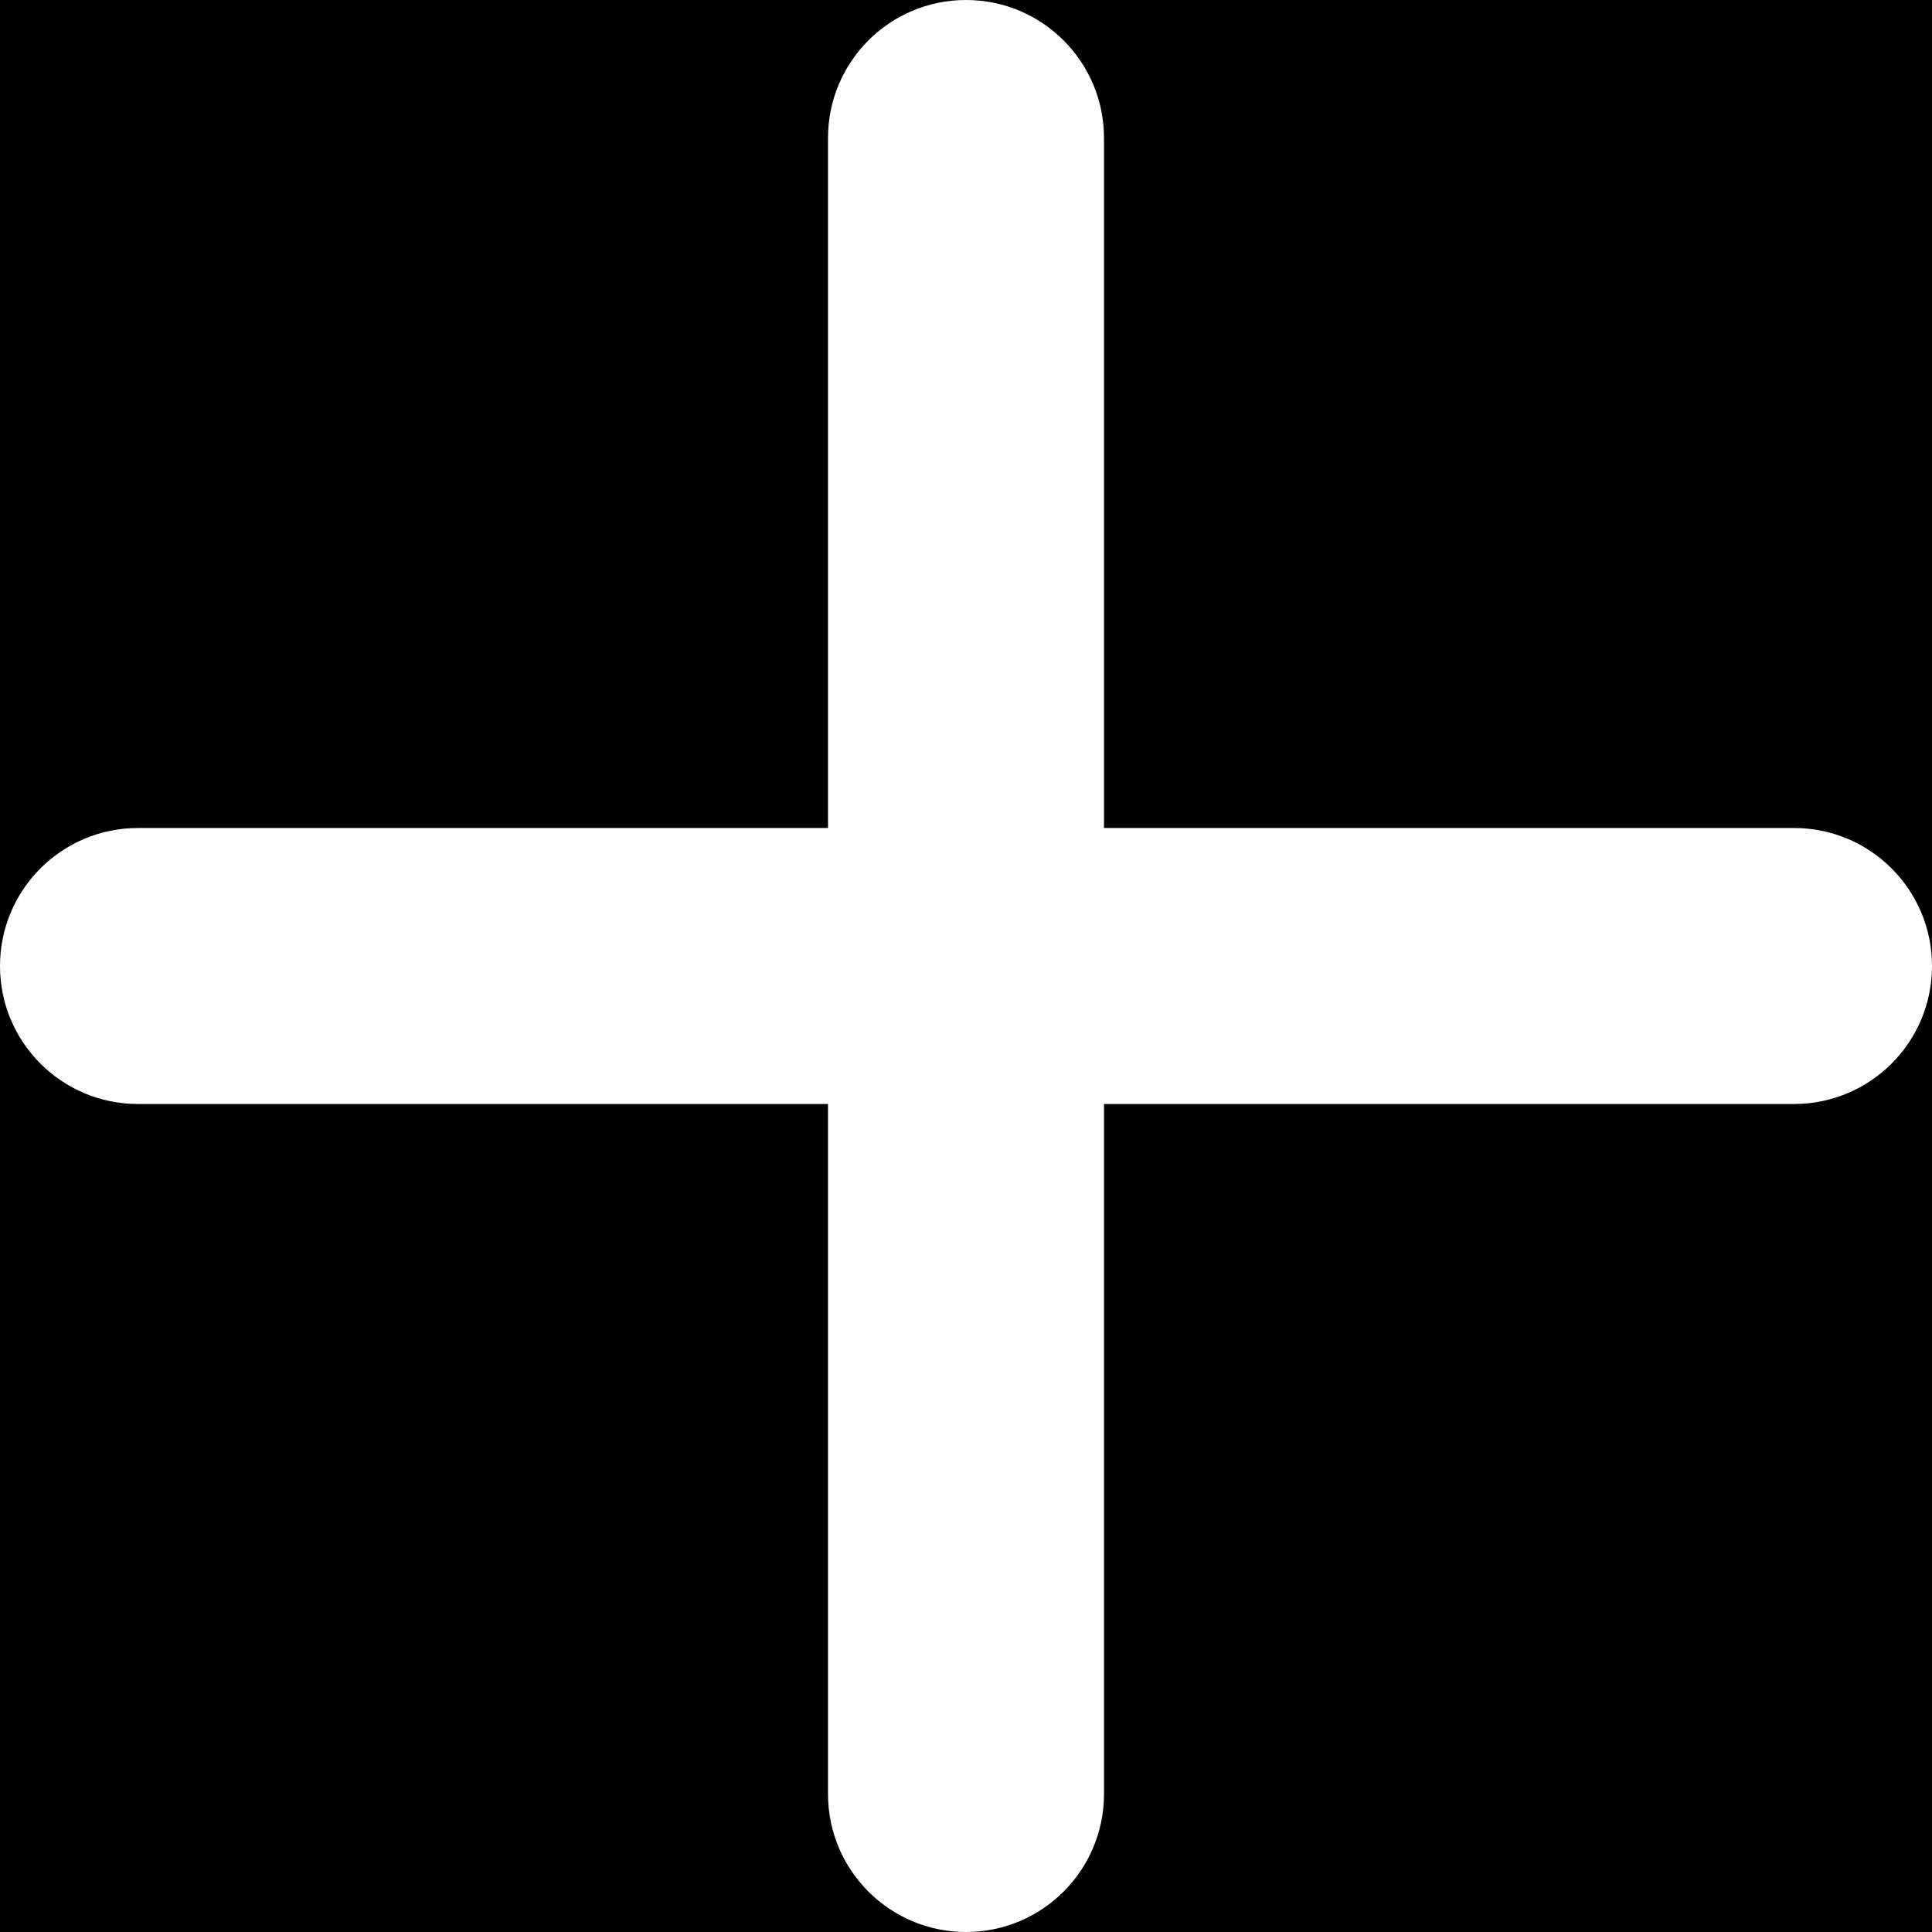
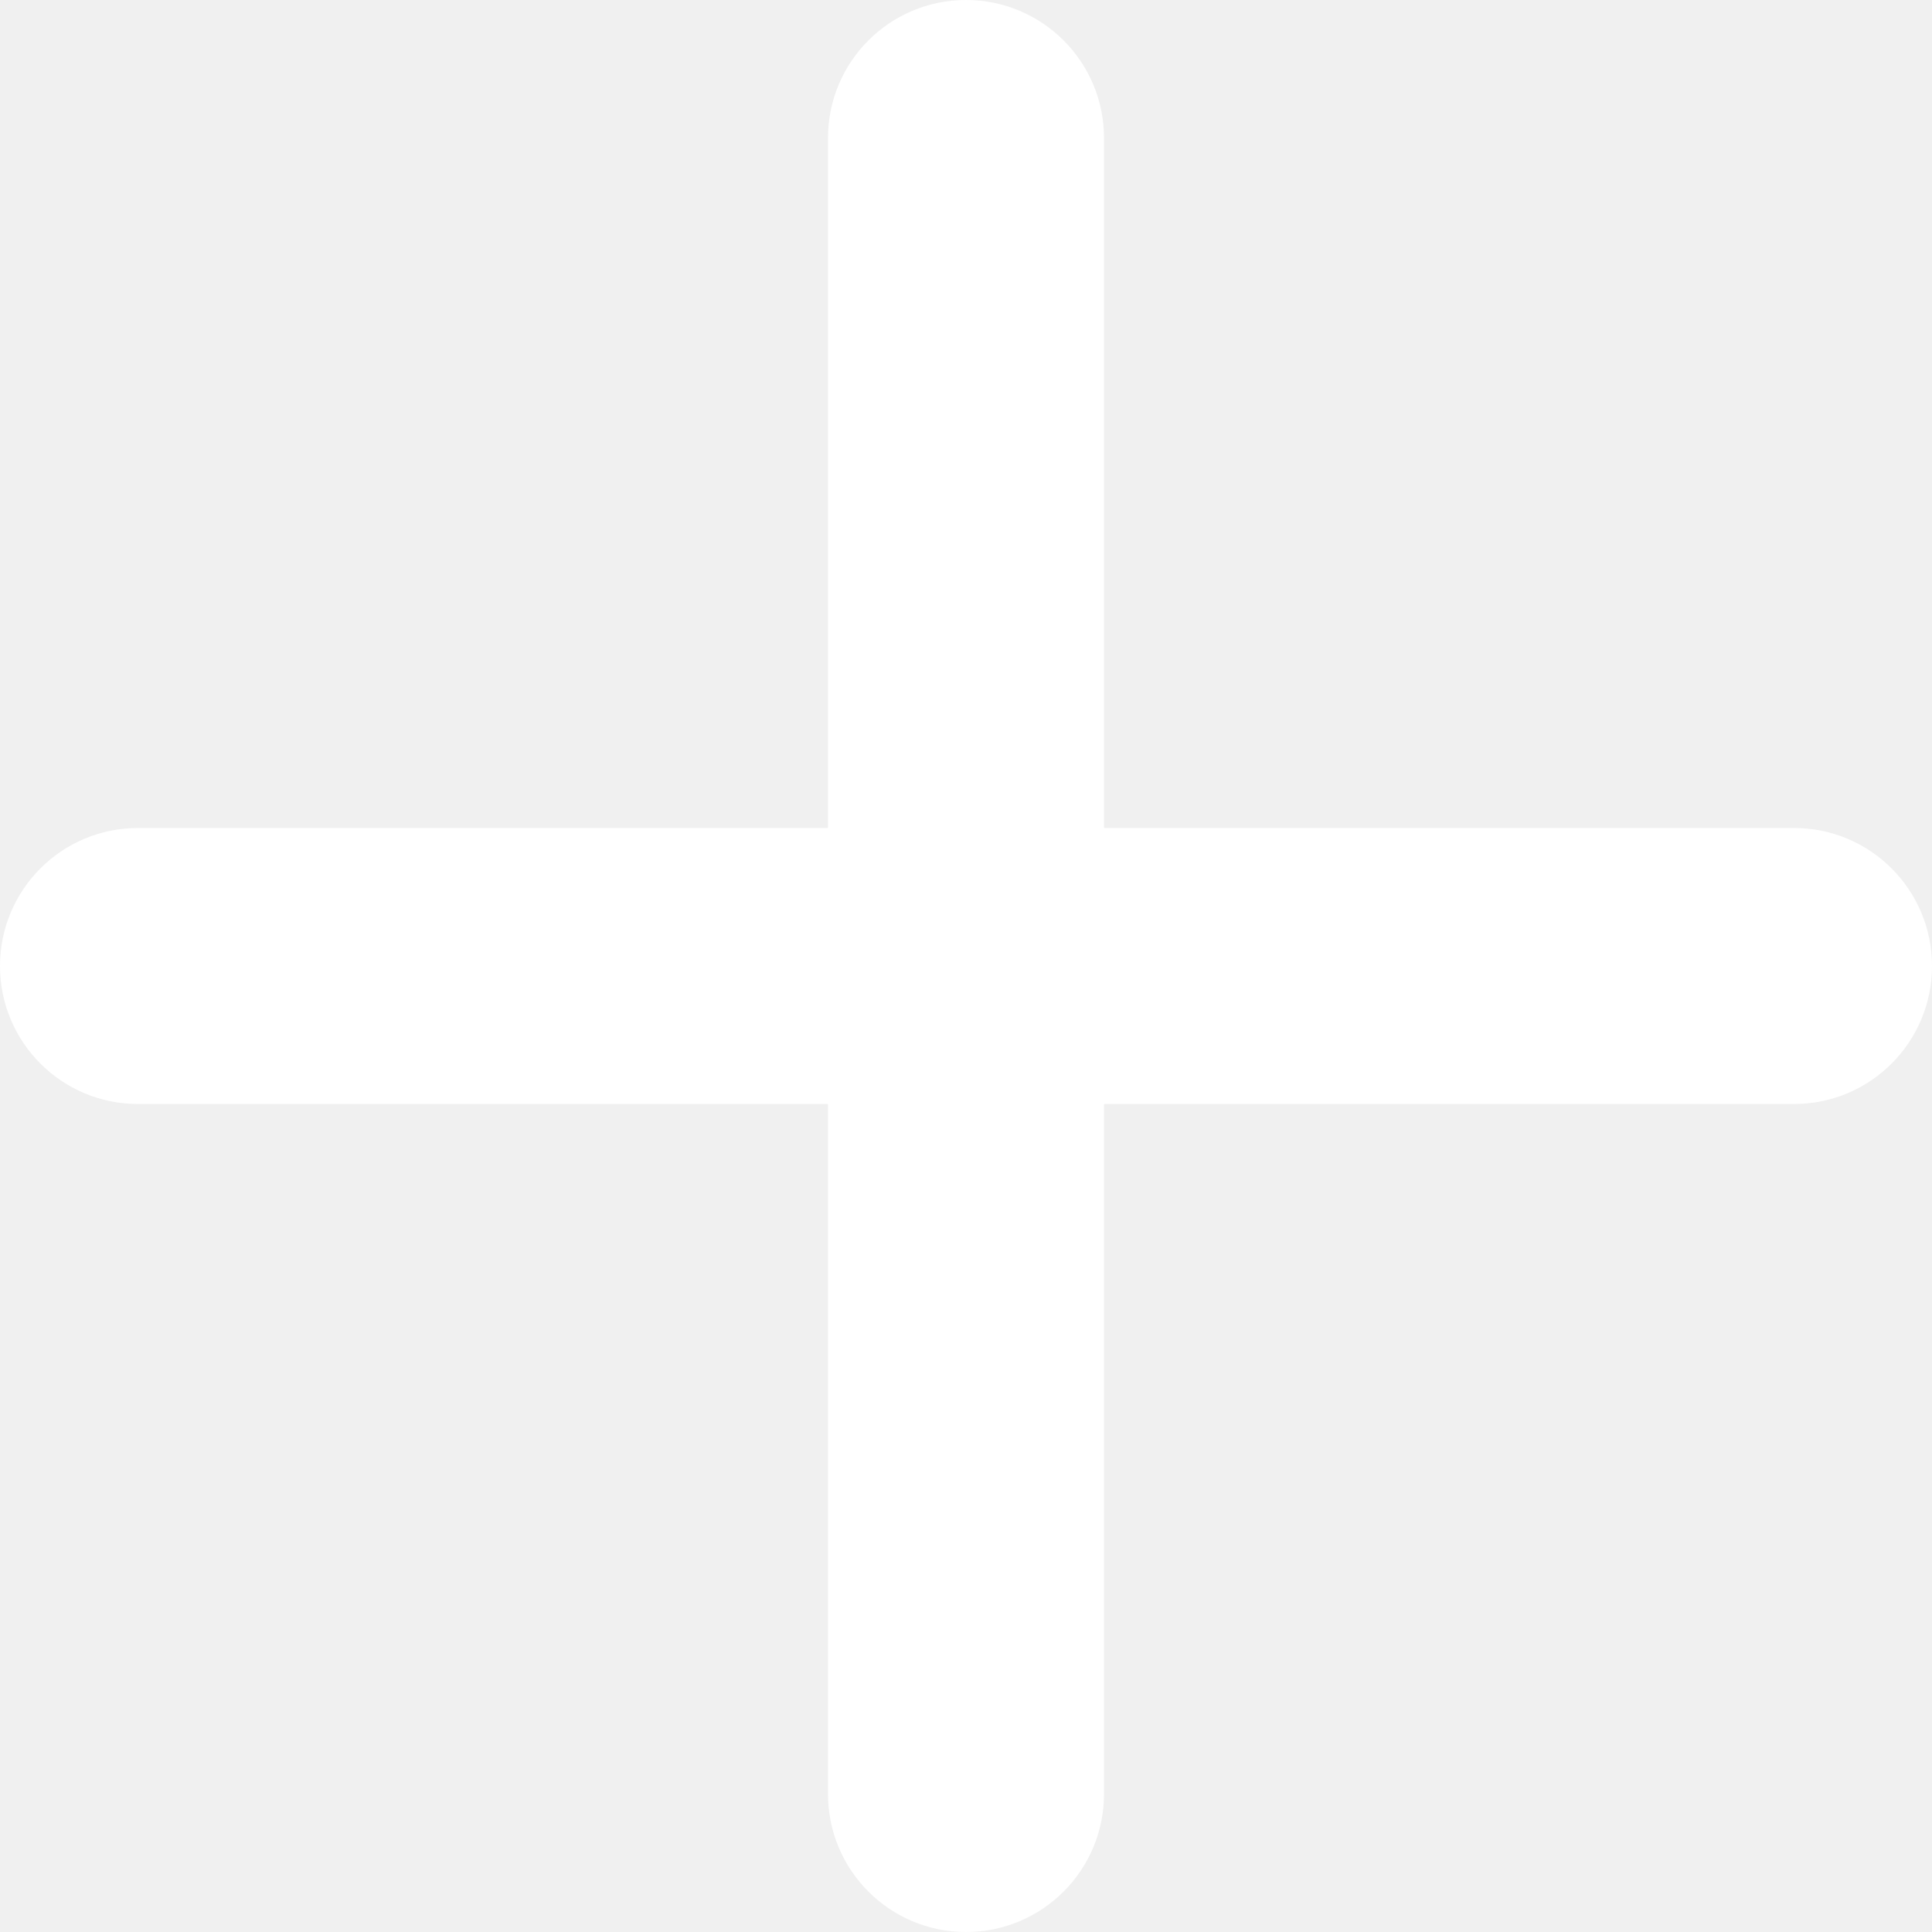
<svg xmlns="http://www.w3.org/2000/svg" width="28" height="28" viewBox="0 0 28 28" fill="none">
-   <path d="M0 0H28V28H0V0Z" fill="black" />
+   <path d="M0 0H28V28H0V0Z" fill="transparent" />
  <path fill-rule="evenodd" clip-rule="evenodd" d="M12 2C12 0.895 12.895 0 14 0C15.105 0 16 0.895 16 2V26C16 27.105 15.105 28 14 28C12.895 28 12 27.105 12 26V2Z" fill="white" />
  <path fill-rule="evenodd" clip-rule="evenodd" d="M26 12C27.105 12 28 12.895 28 14C28 15.105 27.105 16 26 16H2C0.895 16 0 15.105 0 14C0 12.895 0.895 12 2 12H26Z" fill="white" />
</svg>
